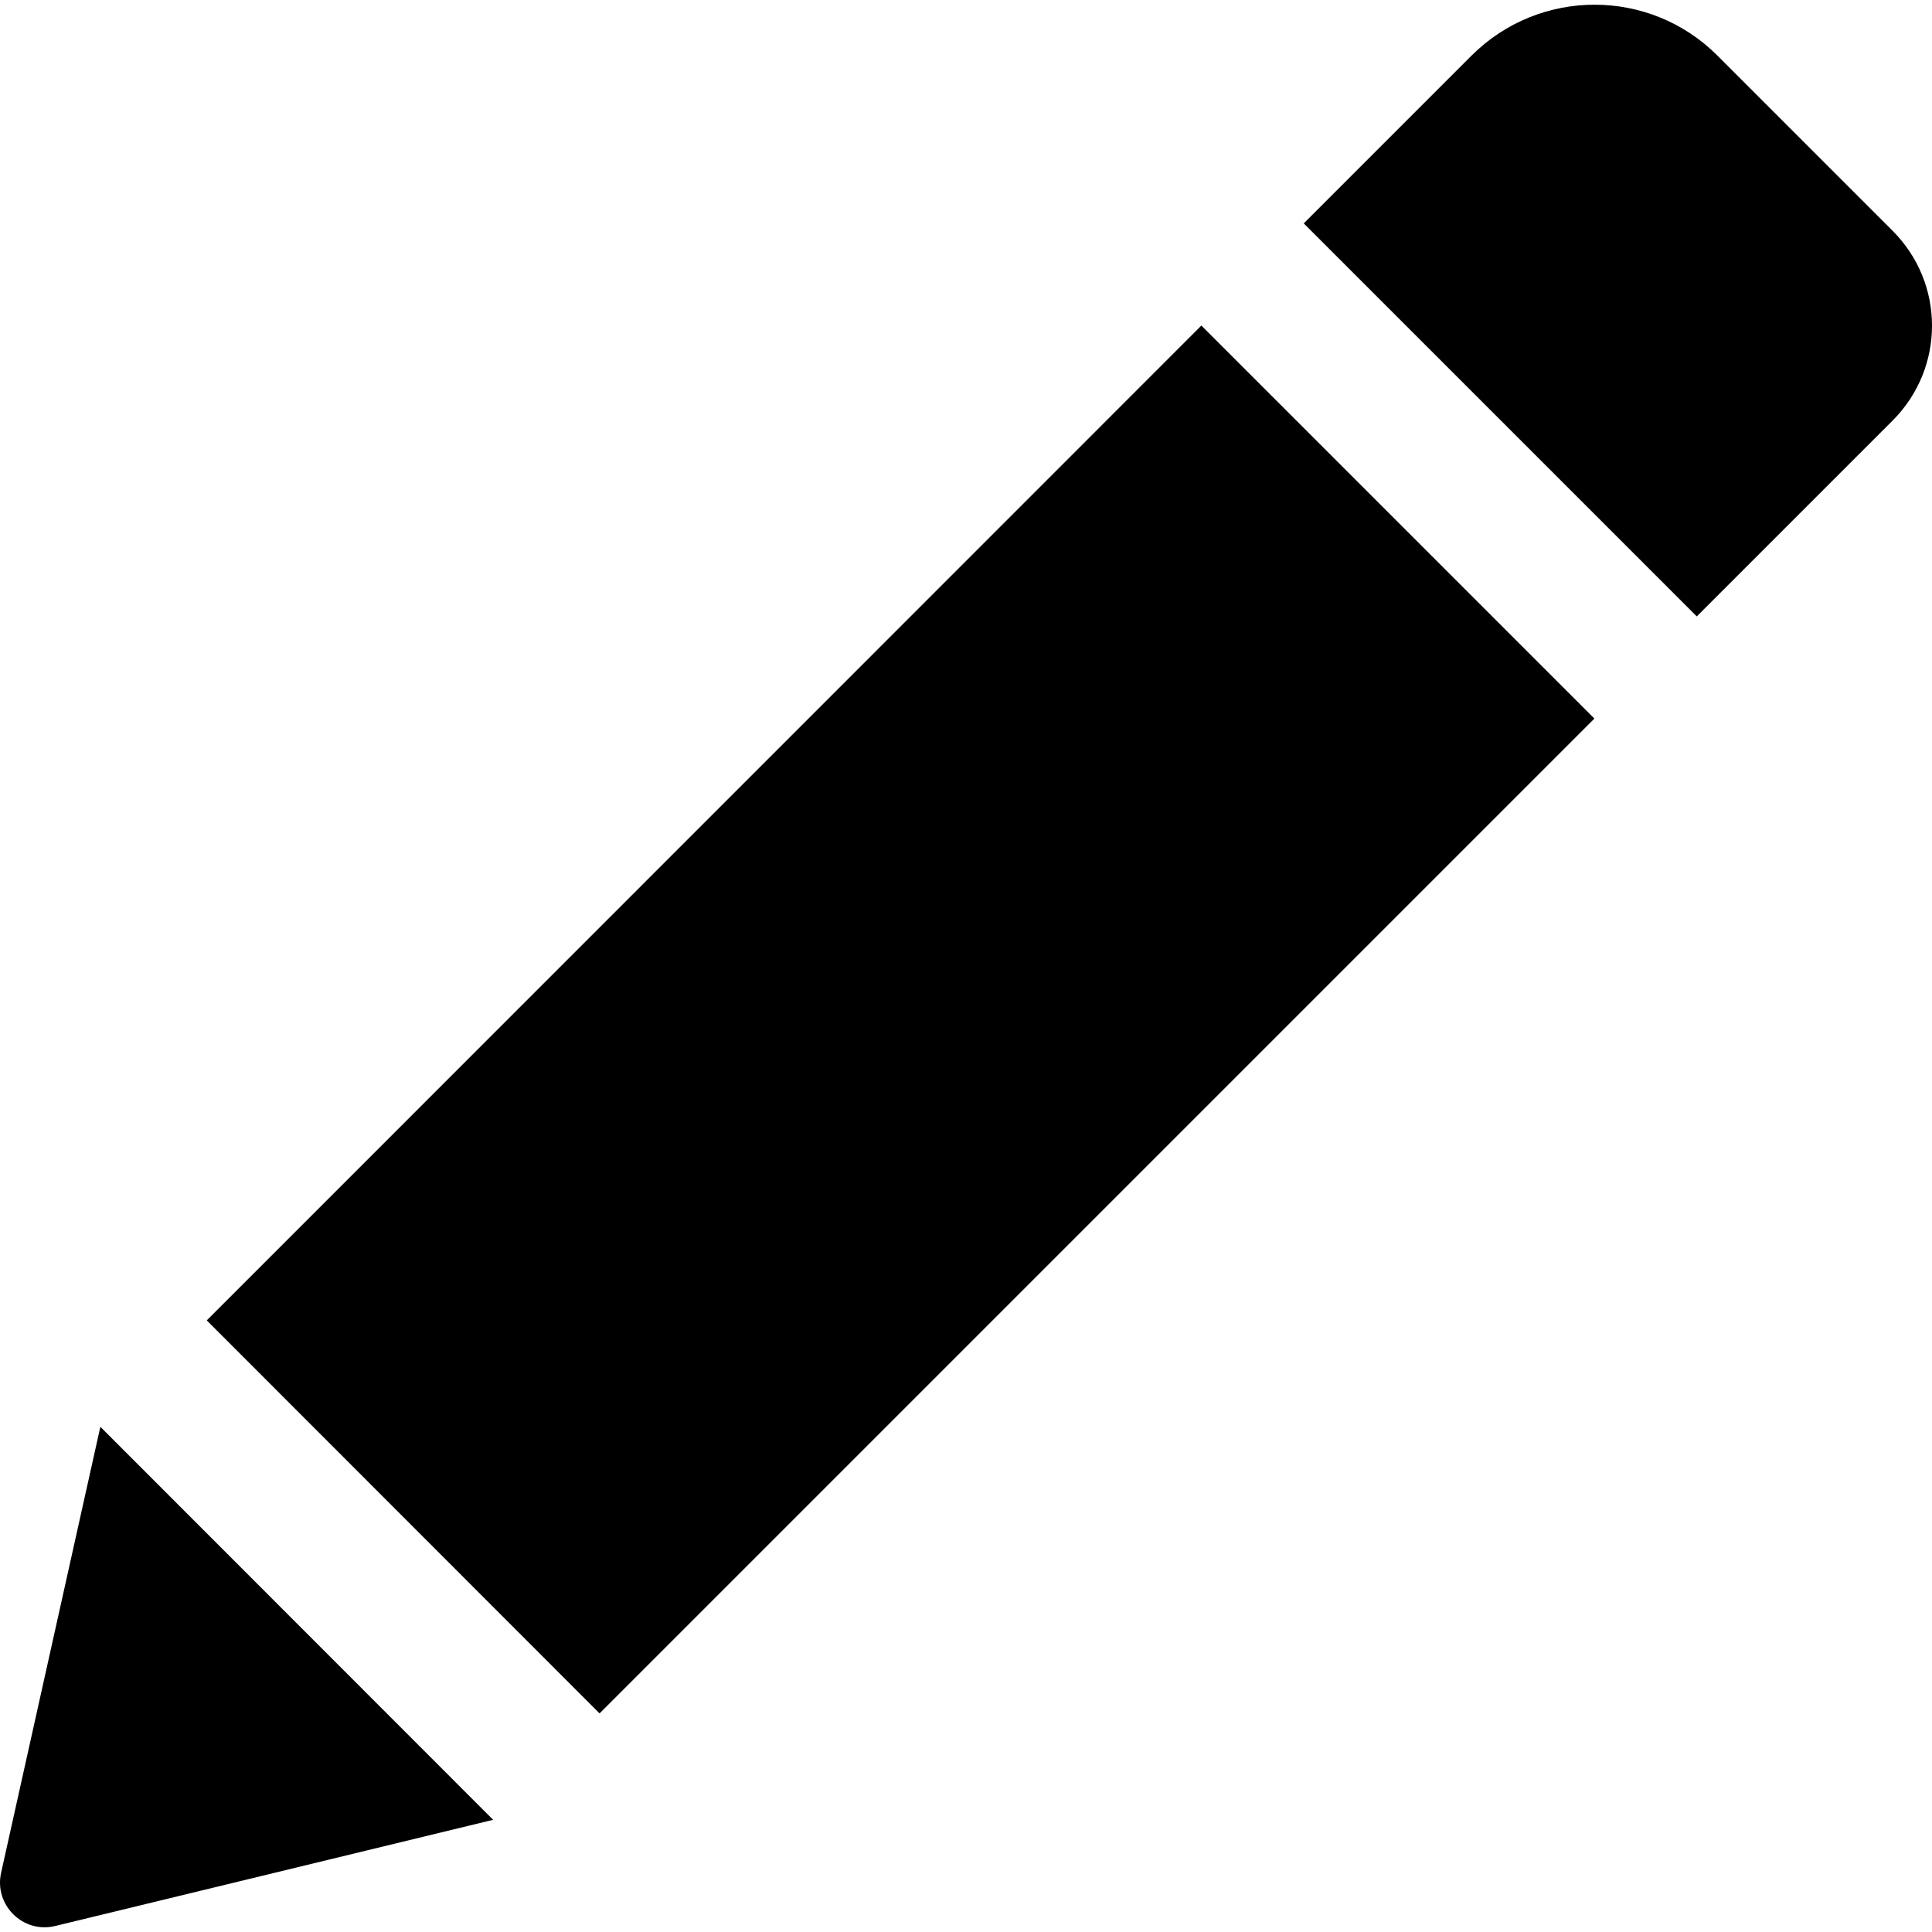
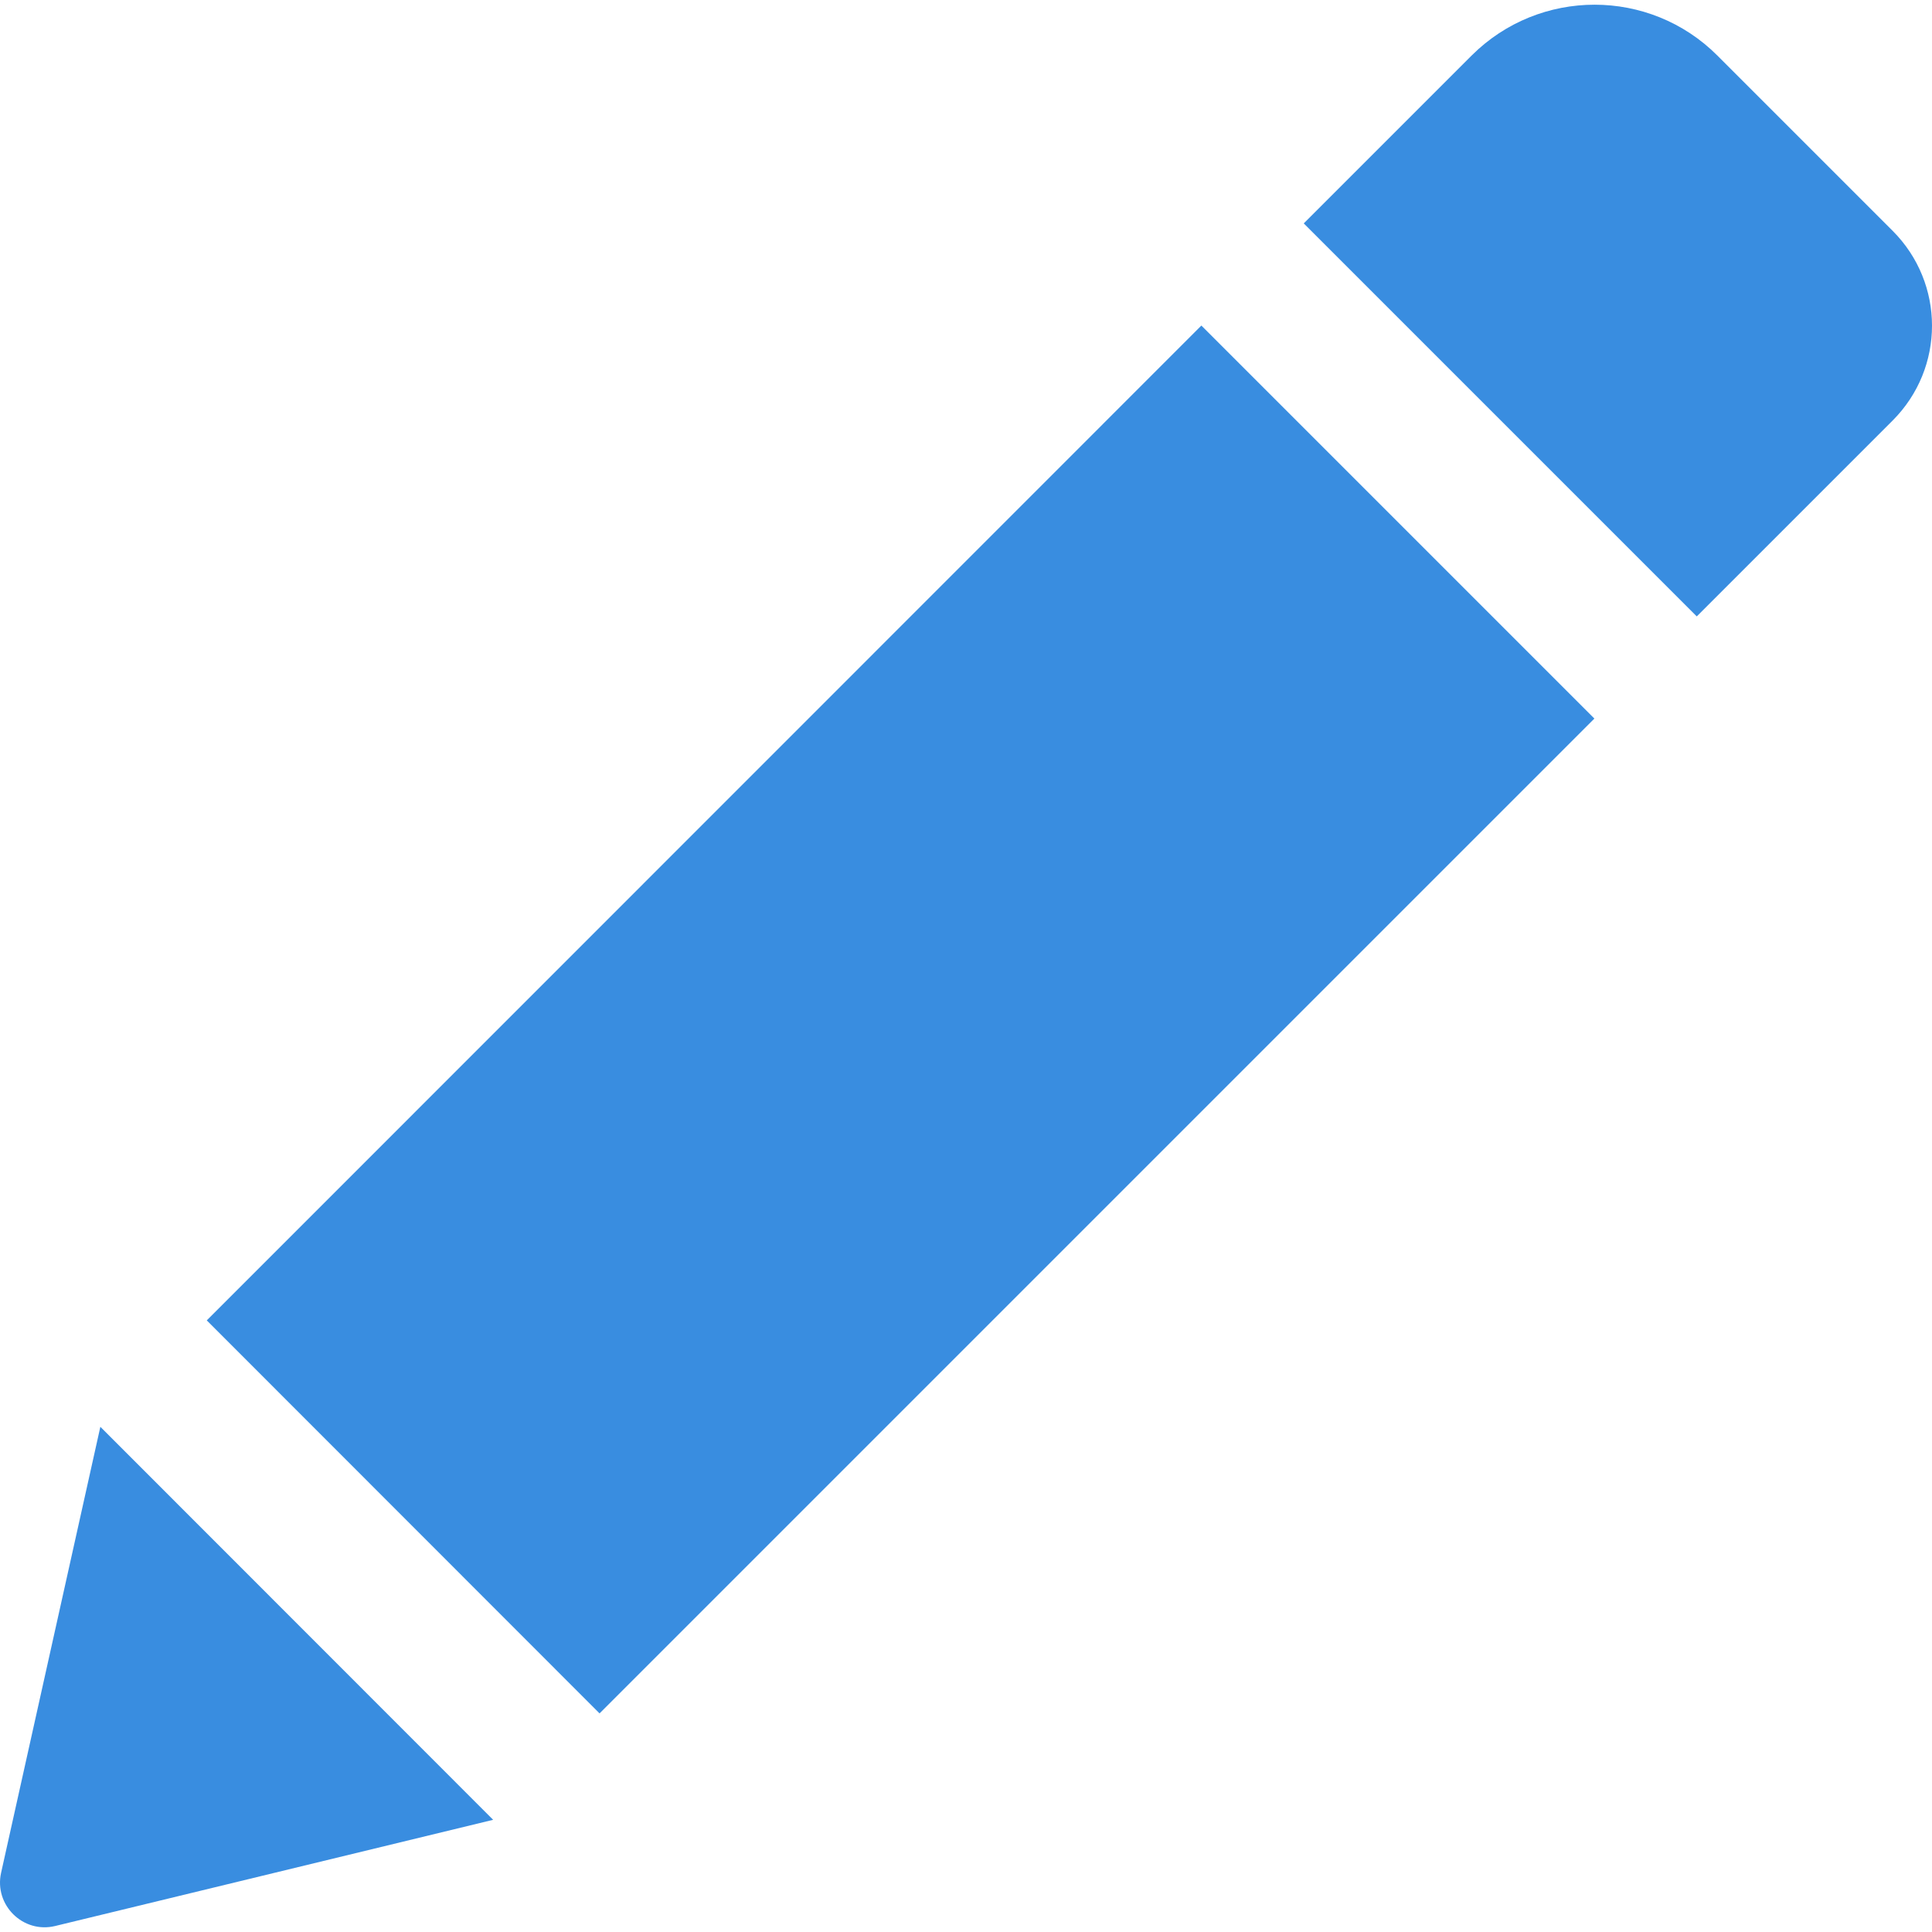
- <svg xmlns="http://www.w3.org/2000/svg" fill="#000000" version="1.1" id="Capa_1" width="800px" height="800px" viewBox="0 0 528.899 528.899" xml:space="preserve">
+ <svg xmlns="http://www.w3.org/2000/svg" fill="#398DE0FF" version="1.1" id="Capa_1" width="800px" height="800px" viewBox="0 0 528.899 528.899" xml:space="preserve">
  <g>
    <path d="M328.883,89.125l107.59,107.589l-272.34,272.34L56.604,361.465L328.883,89.125z M518.113,63.177l-47.981-47.981   c-18.543-18.543-48.653-18.543-67.259,0l-45.961,45.961l107.59,107.59l53.611-53.611   C532.495,100.753,532.495,77.559,518.113,63.177z M0.3,512.69c-1.958,8.812,5.998,16.708,14.811,14.565l119.891-29.069   L27.473,390.597L0.3,512.69z" />
  </g>
</svg>
